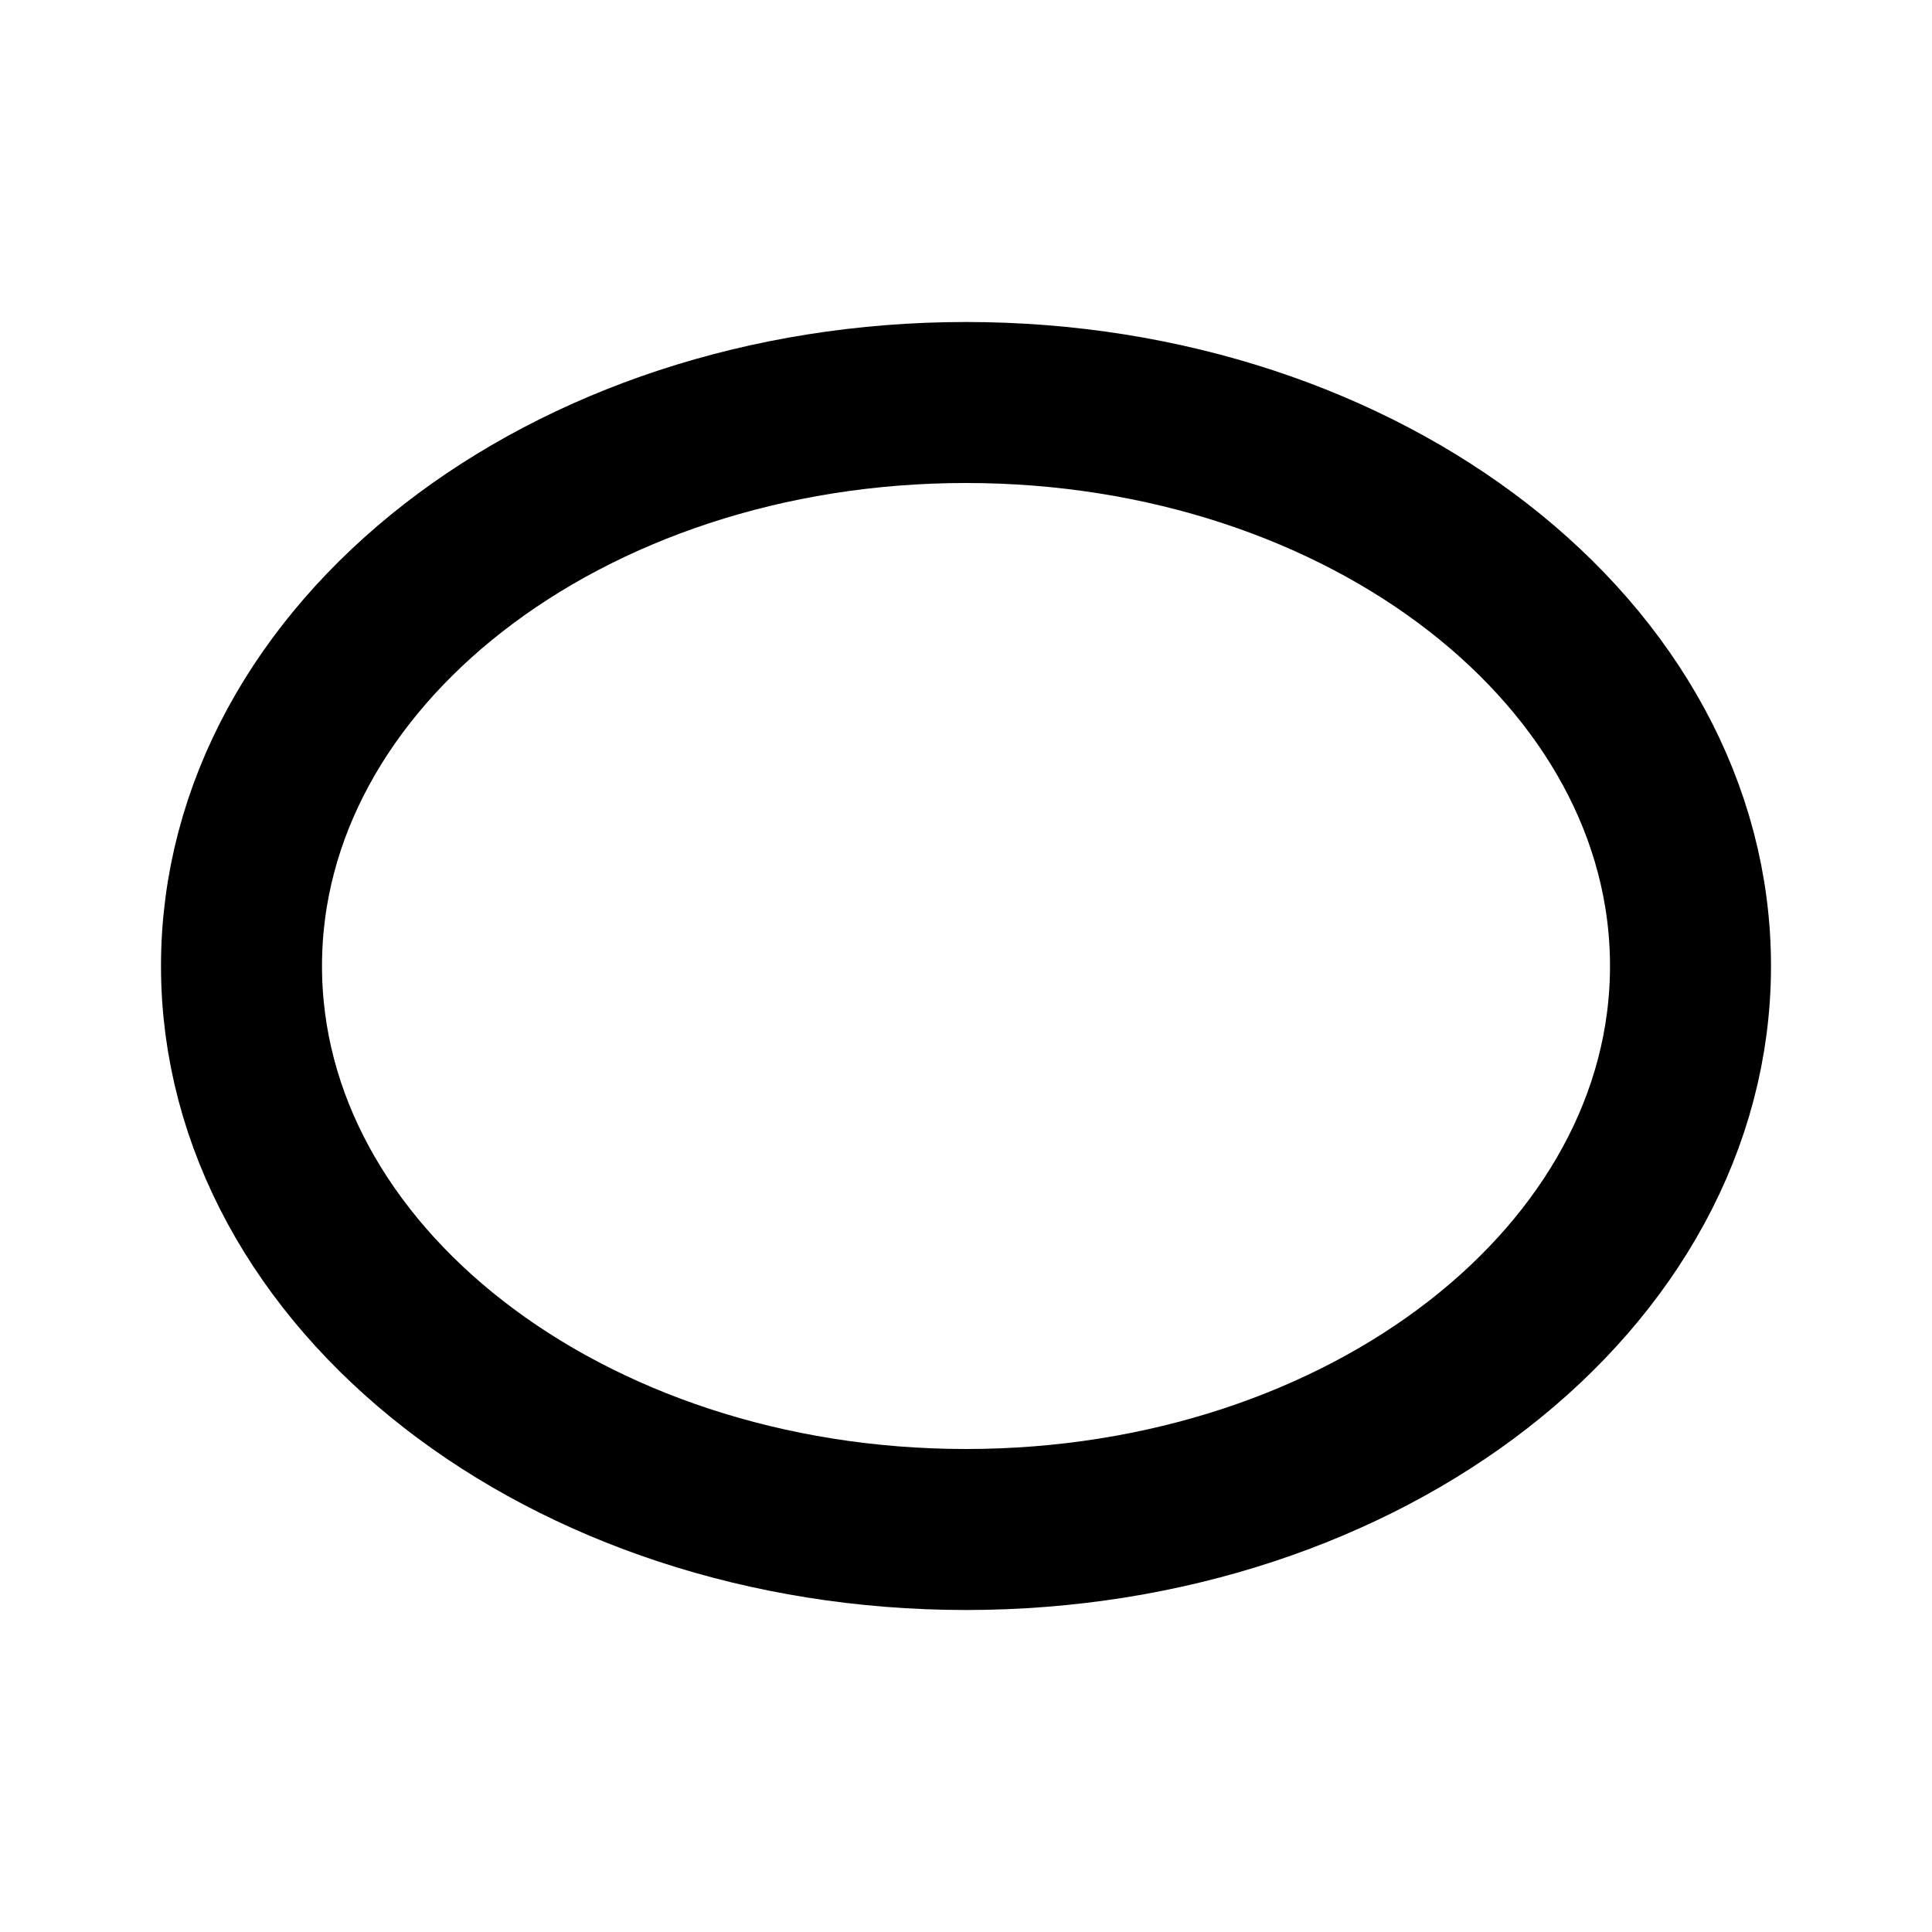
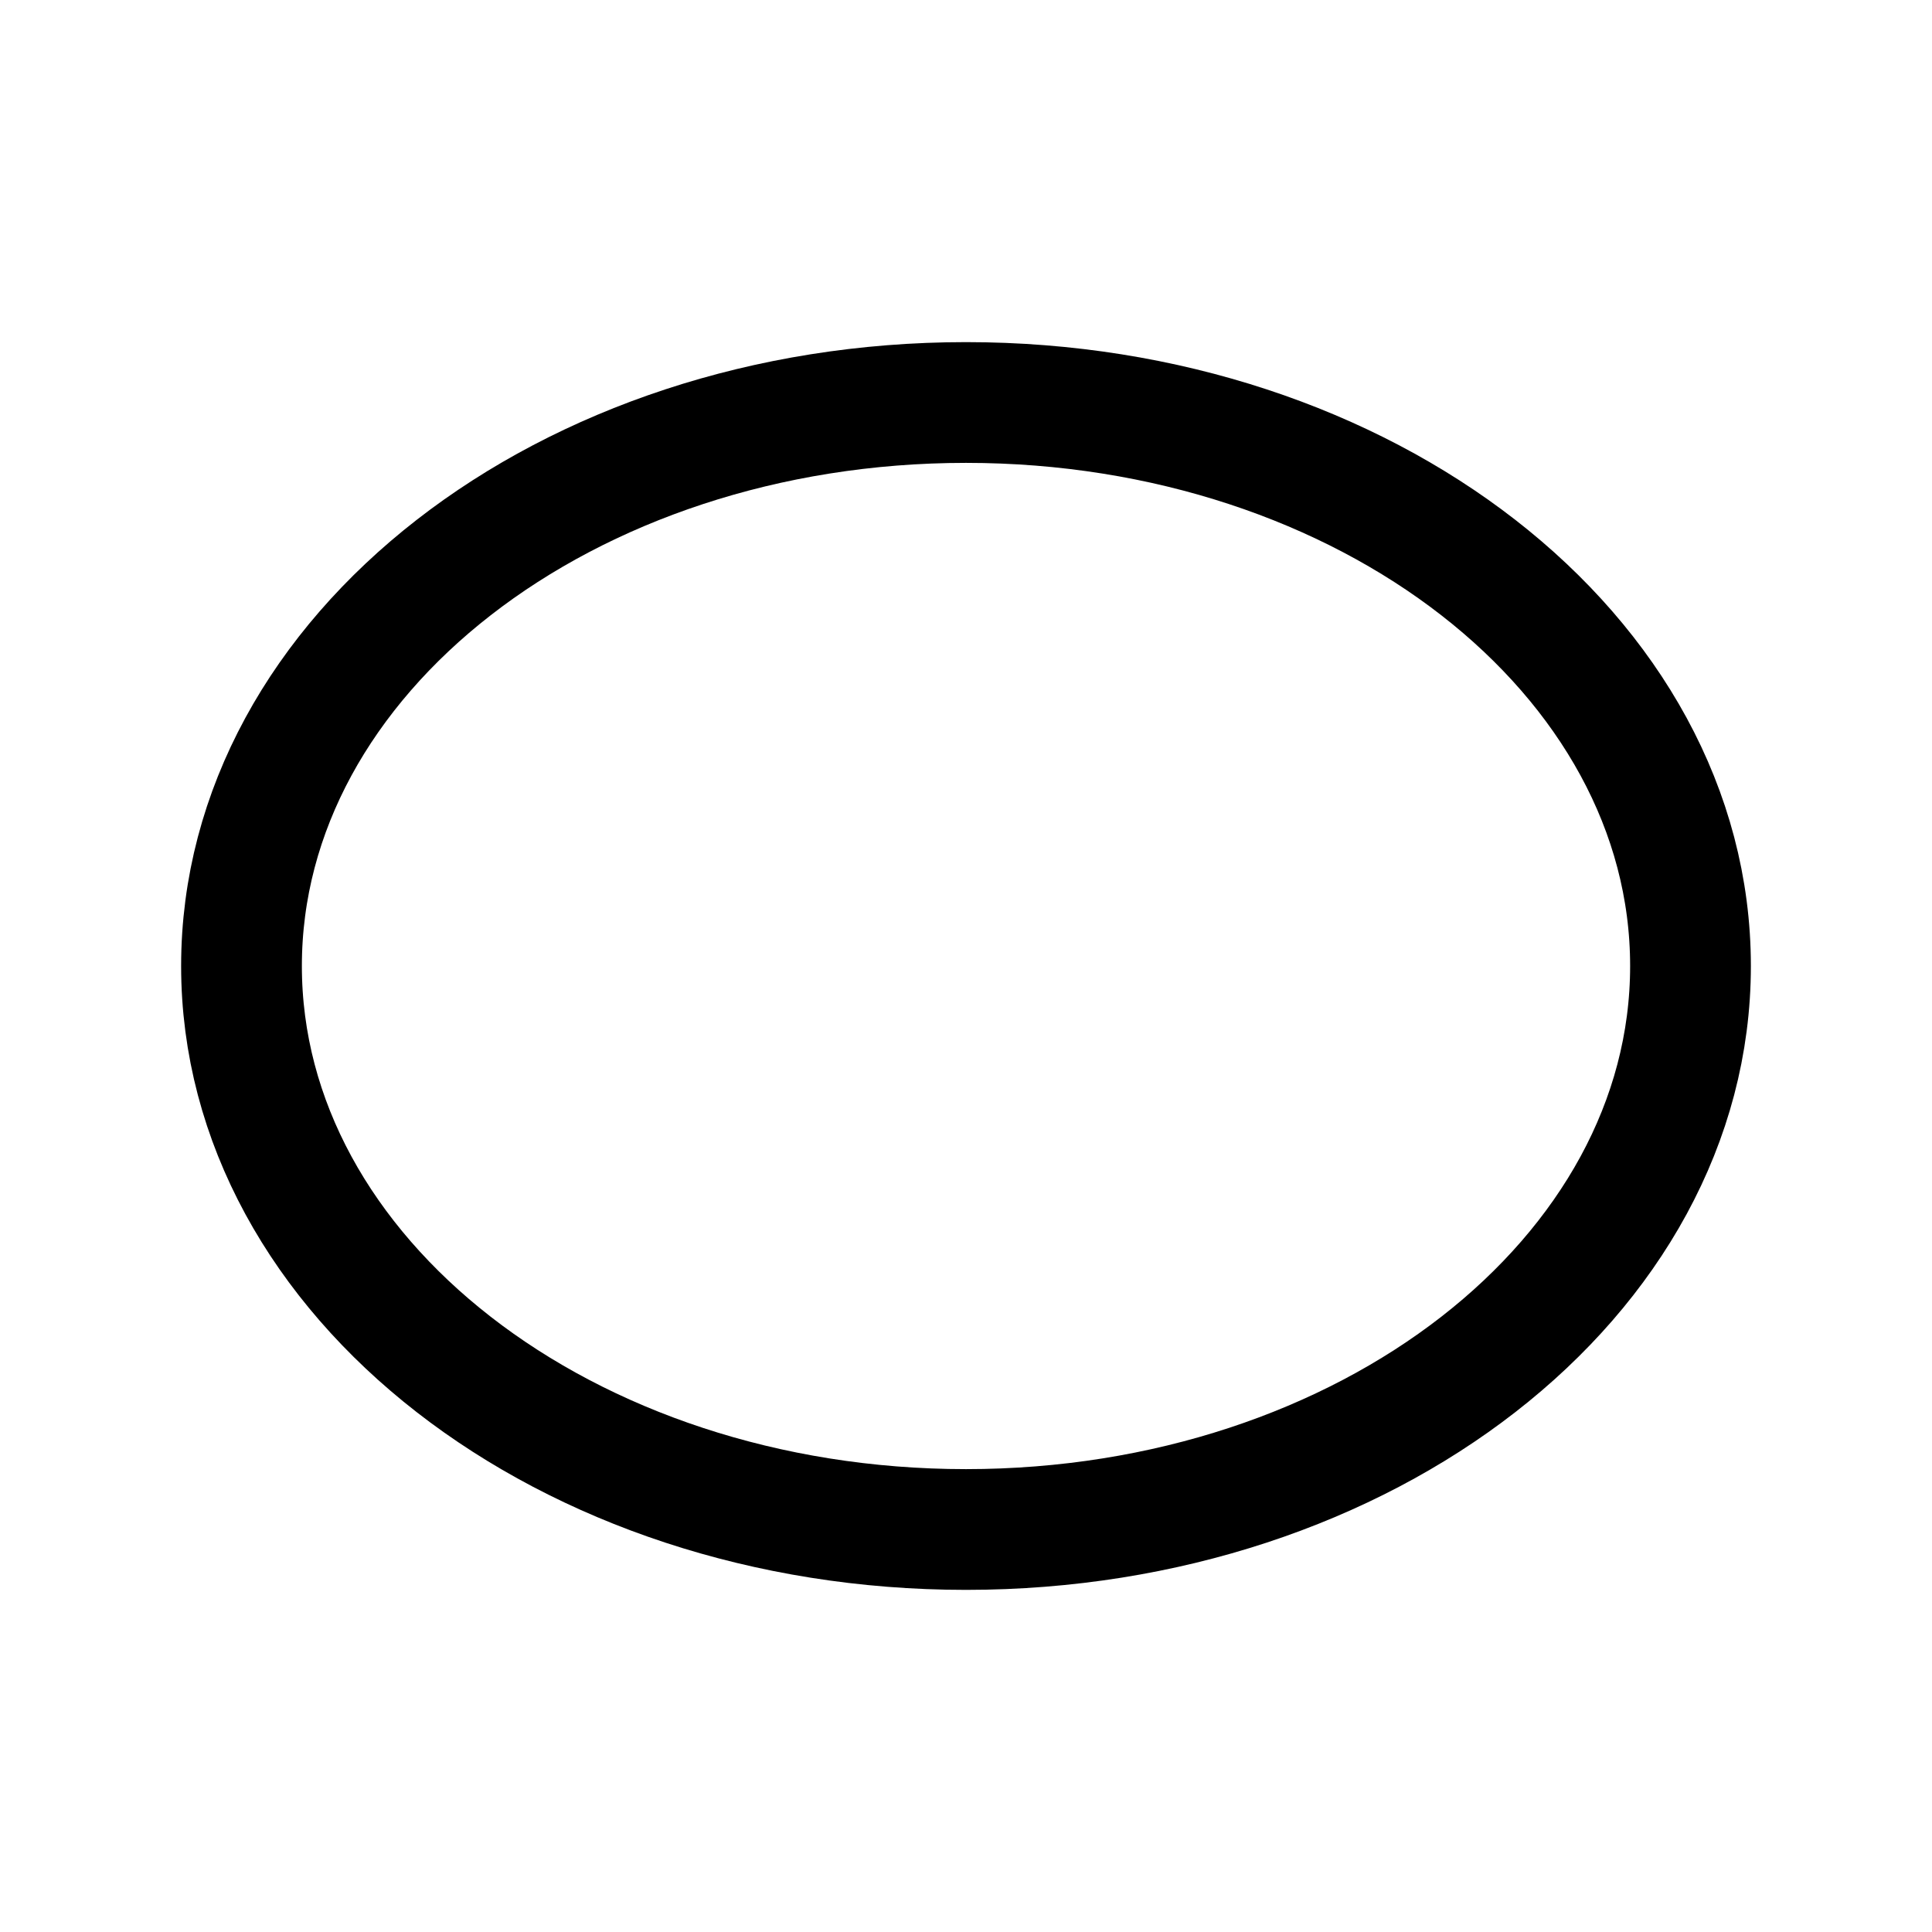
- <svg xmlns="http://www.w3.org/2000/svg" width="24" height="24" viewBox="0 0 24 24" fill="none" stroke="currentColor" stroke-width="2" stroke-linecap="round" stroke-linejoin="round">
+ <svg xmlns="http://www.w3.org/2000/svg" width="24" height="24" viewBox="0 0 24 24" fill="none" stroke="currentColor" stroke-width="1.5" stroke-linecap="round" stroke-linejoin="round">
  <ellipse cx="12" cy="12" rx="9" ry="7" />
</svg>
